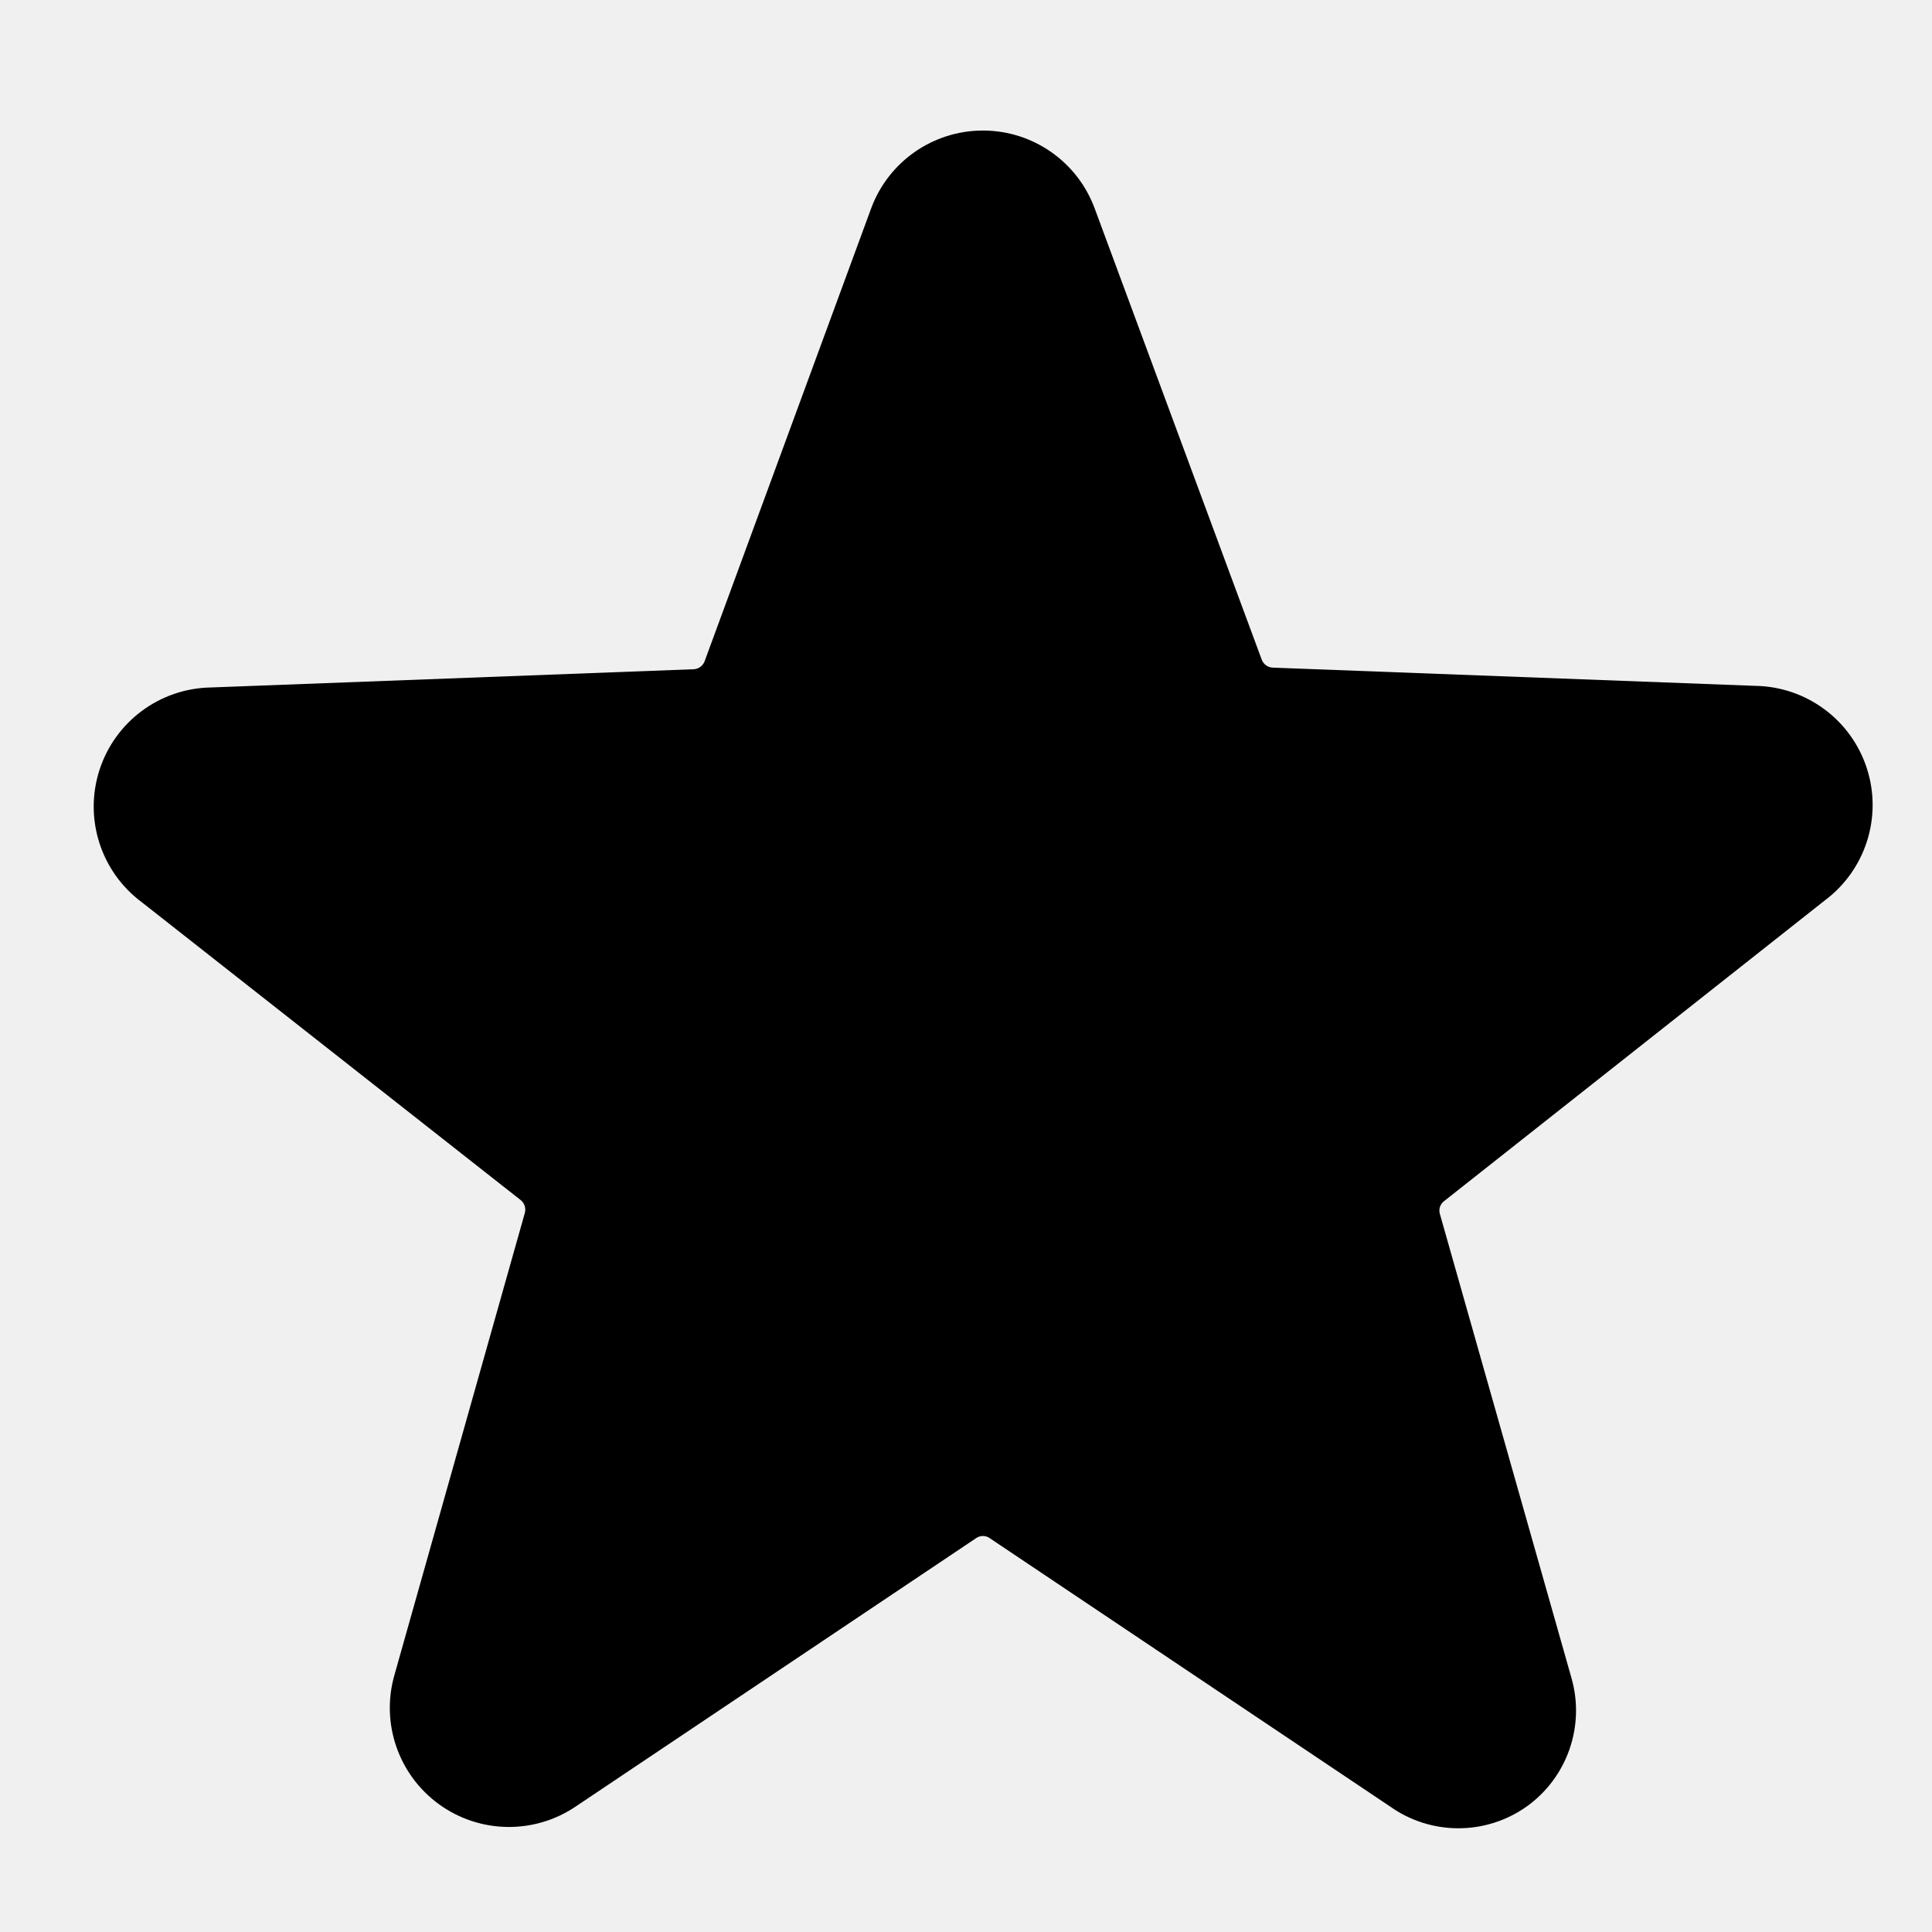
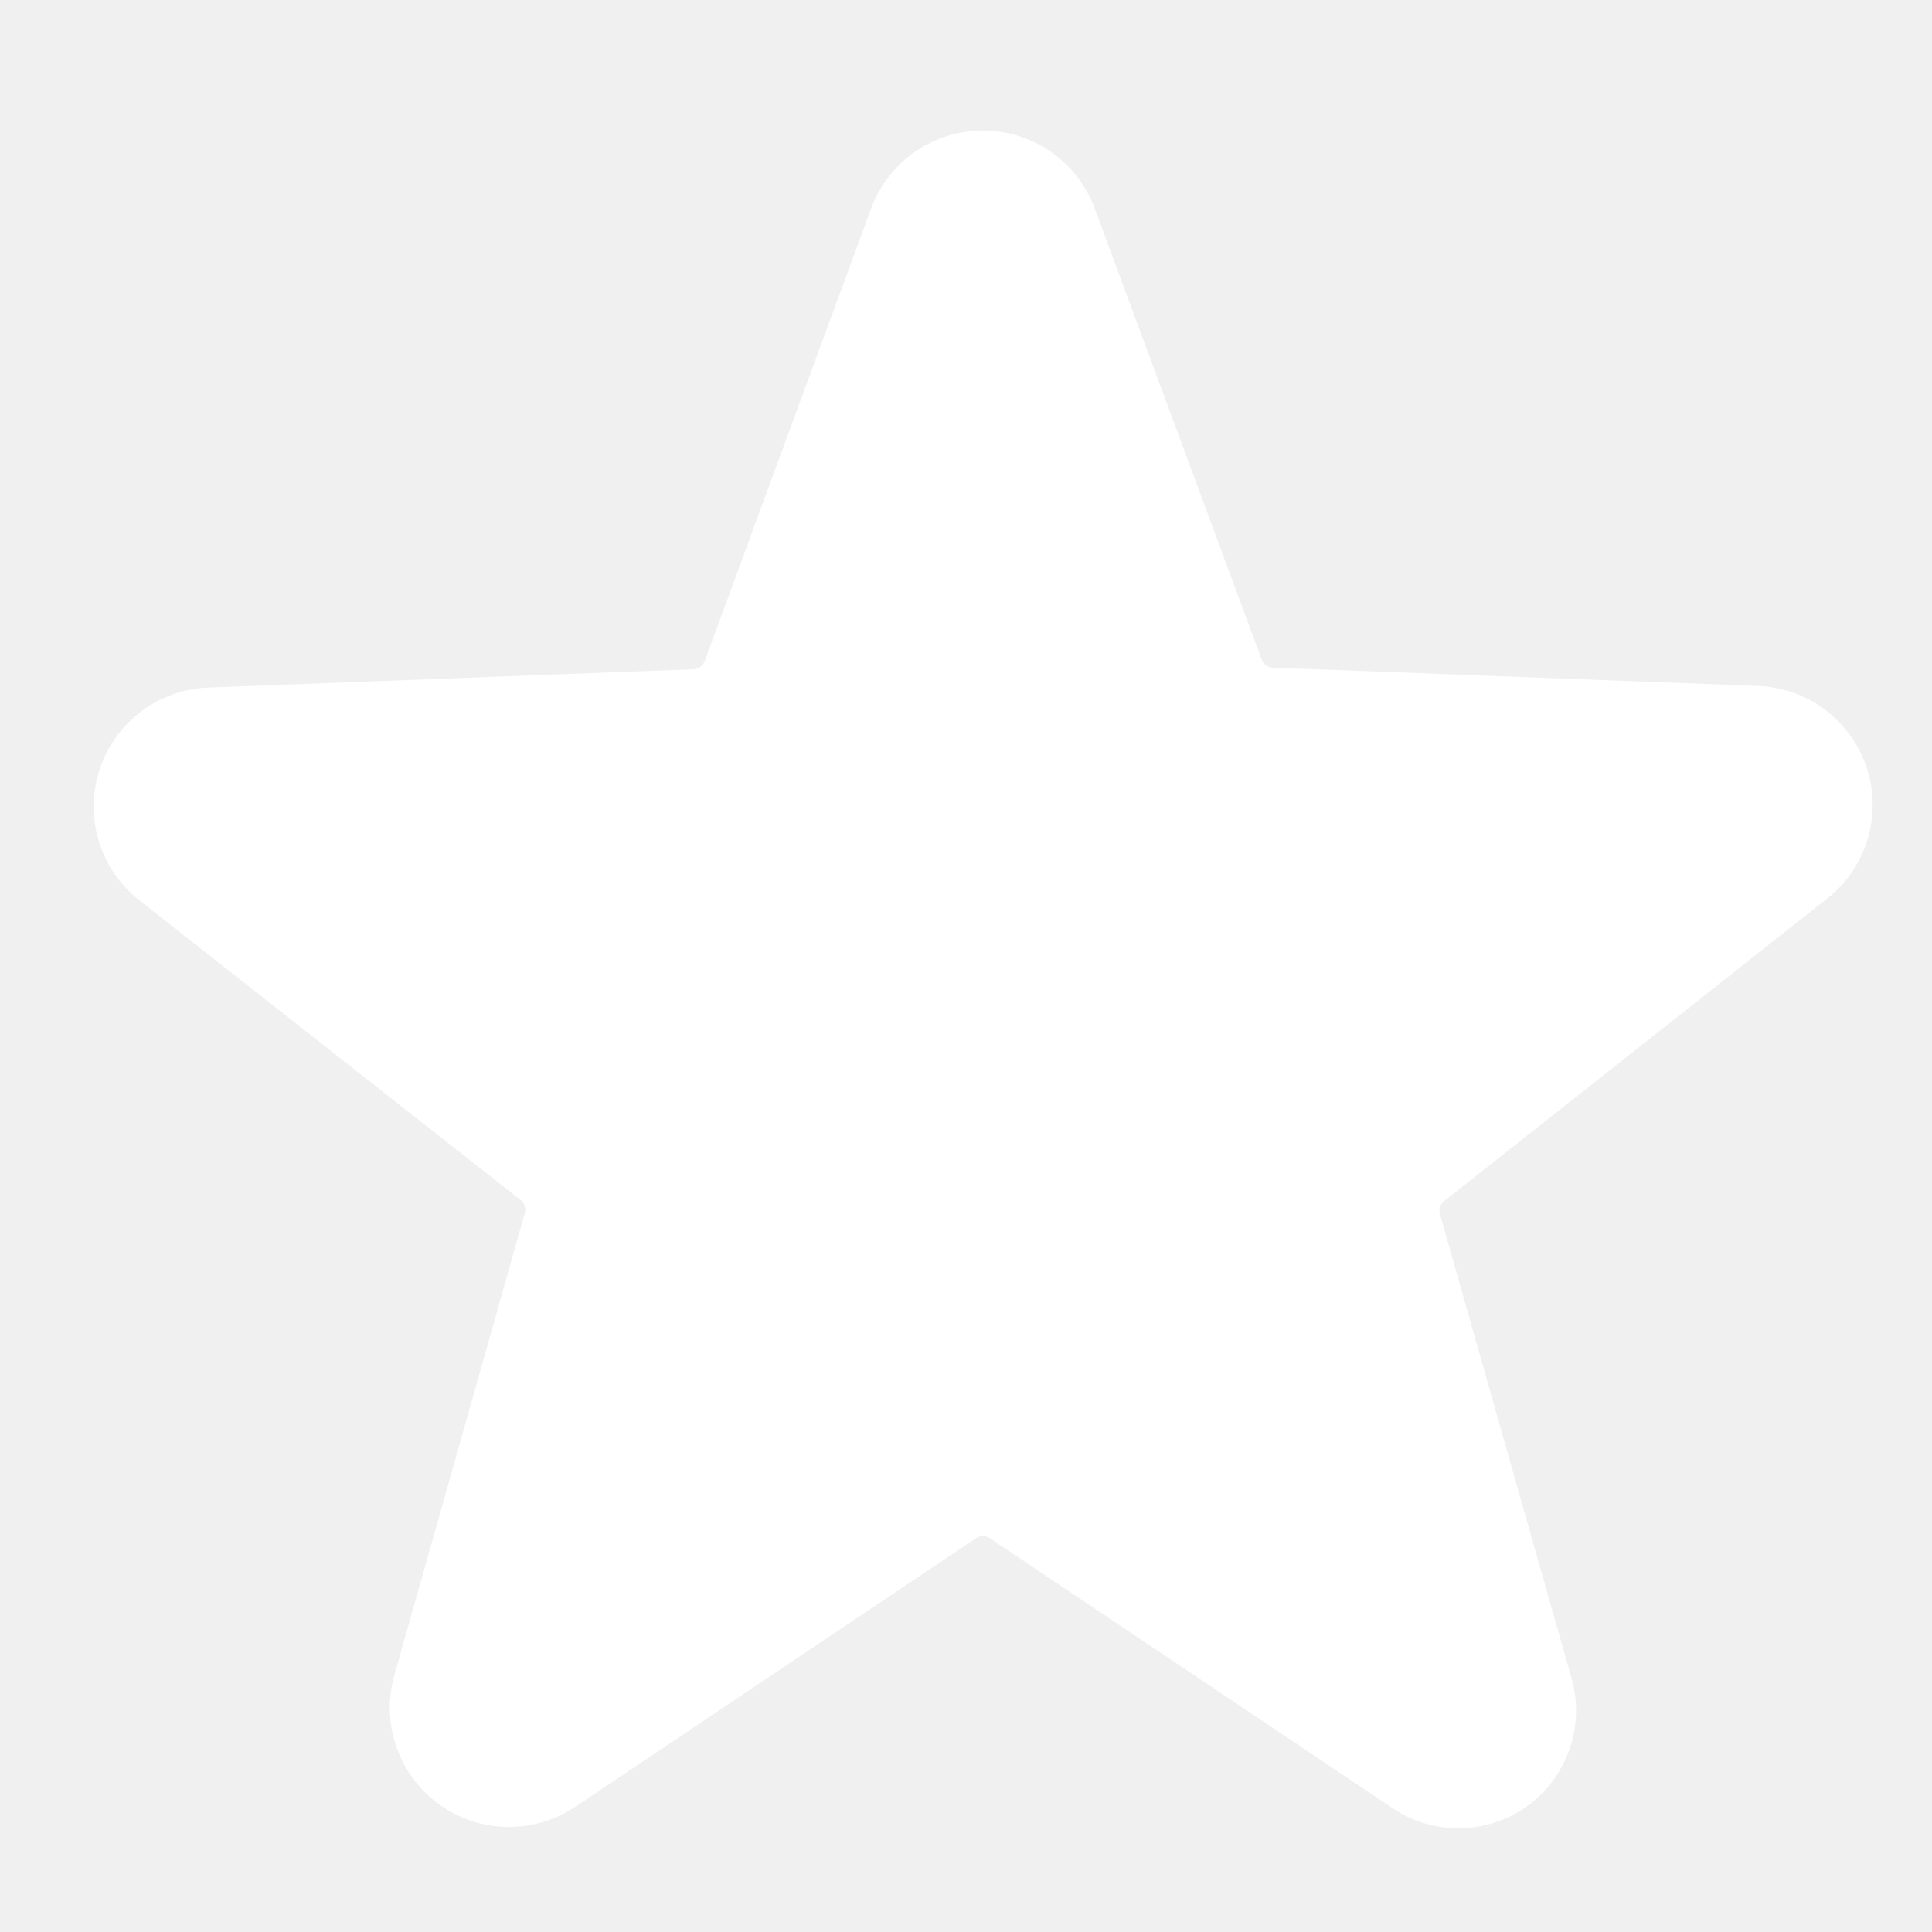
<svg xmlns="http://www.w3.org/2000/svg" width="36" height="36" viewBox="0 0 36 36">
-   <path fill="currentColor" d="M34 16.78a2.22 2.22 0 0 0-1.29-4l-9-.34a.23.23 0 0 1-.2-.15l-3.11-8.4a2.22 2.22 0 0 0-4.17 0l-3.1 8.43a.23.23 0 0 1-.2.15l-9 .34a2.22 2.22 0 0 0-1.29 4l7.06 5.55a.23.23 0 0 1 .08.24l-2.43 8.61a2.22 2.22 0 0 0 3.38 2.45l7.46-5a.22.22 0 0 1 .25 0l7.46 5a2.2 2.2 0 0 0 2.55 0a2.2 2.2 0 0 0 .83-2.4l-2.45-8.64a.22.22 0 0 1 .08-.24Z" class="clr-i-solid clr-i-solid-path-1" />
+   <path fill="#fff" d="M34 16.78a2.22 2.22 0 0 0-1.29-4l-9-.34a.23.23 0 0 1-.2-.15l-3.11-8.4a2.22 2.22 0 0 0-4.17 0l-3.1 8.43a.23.23 0 0 1-.2.15l-9 .34a2.22 2.22 0 0 0-1.29 4l7.06 5.55a.23.23 0 0 1 .08.24l-2.43 8.61a2.22 2.22 0 0 0 3.38 2.45l7.46-5a.22.22 0 0 1 .25 0l7.46 5a2.2 2.2 0 0 0 2.55 0a2.2 2.2 0 0 0 .83-2.4l-2.45-8.64a.22.22 0 0 1 .08-.24Z" class="clr-i-solid clr-i-solid-path-1" />
  <path fill="none" d="M0 0h36v36H0z" />
</svg>
